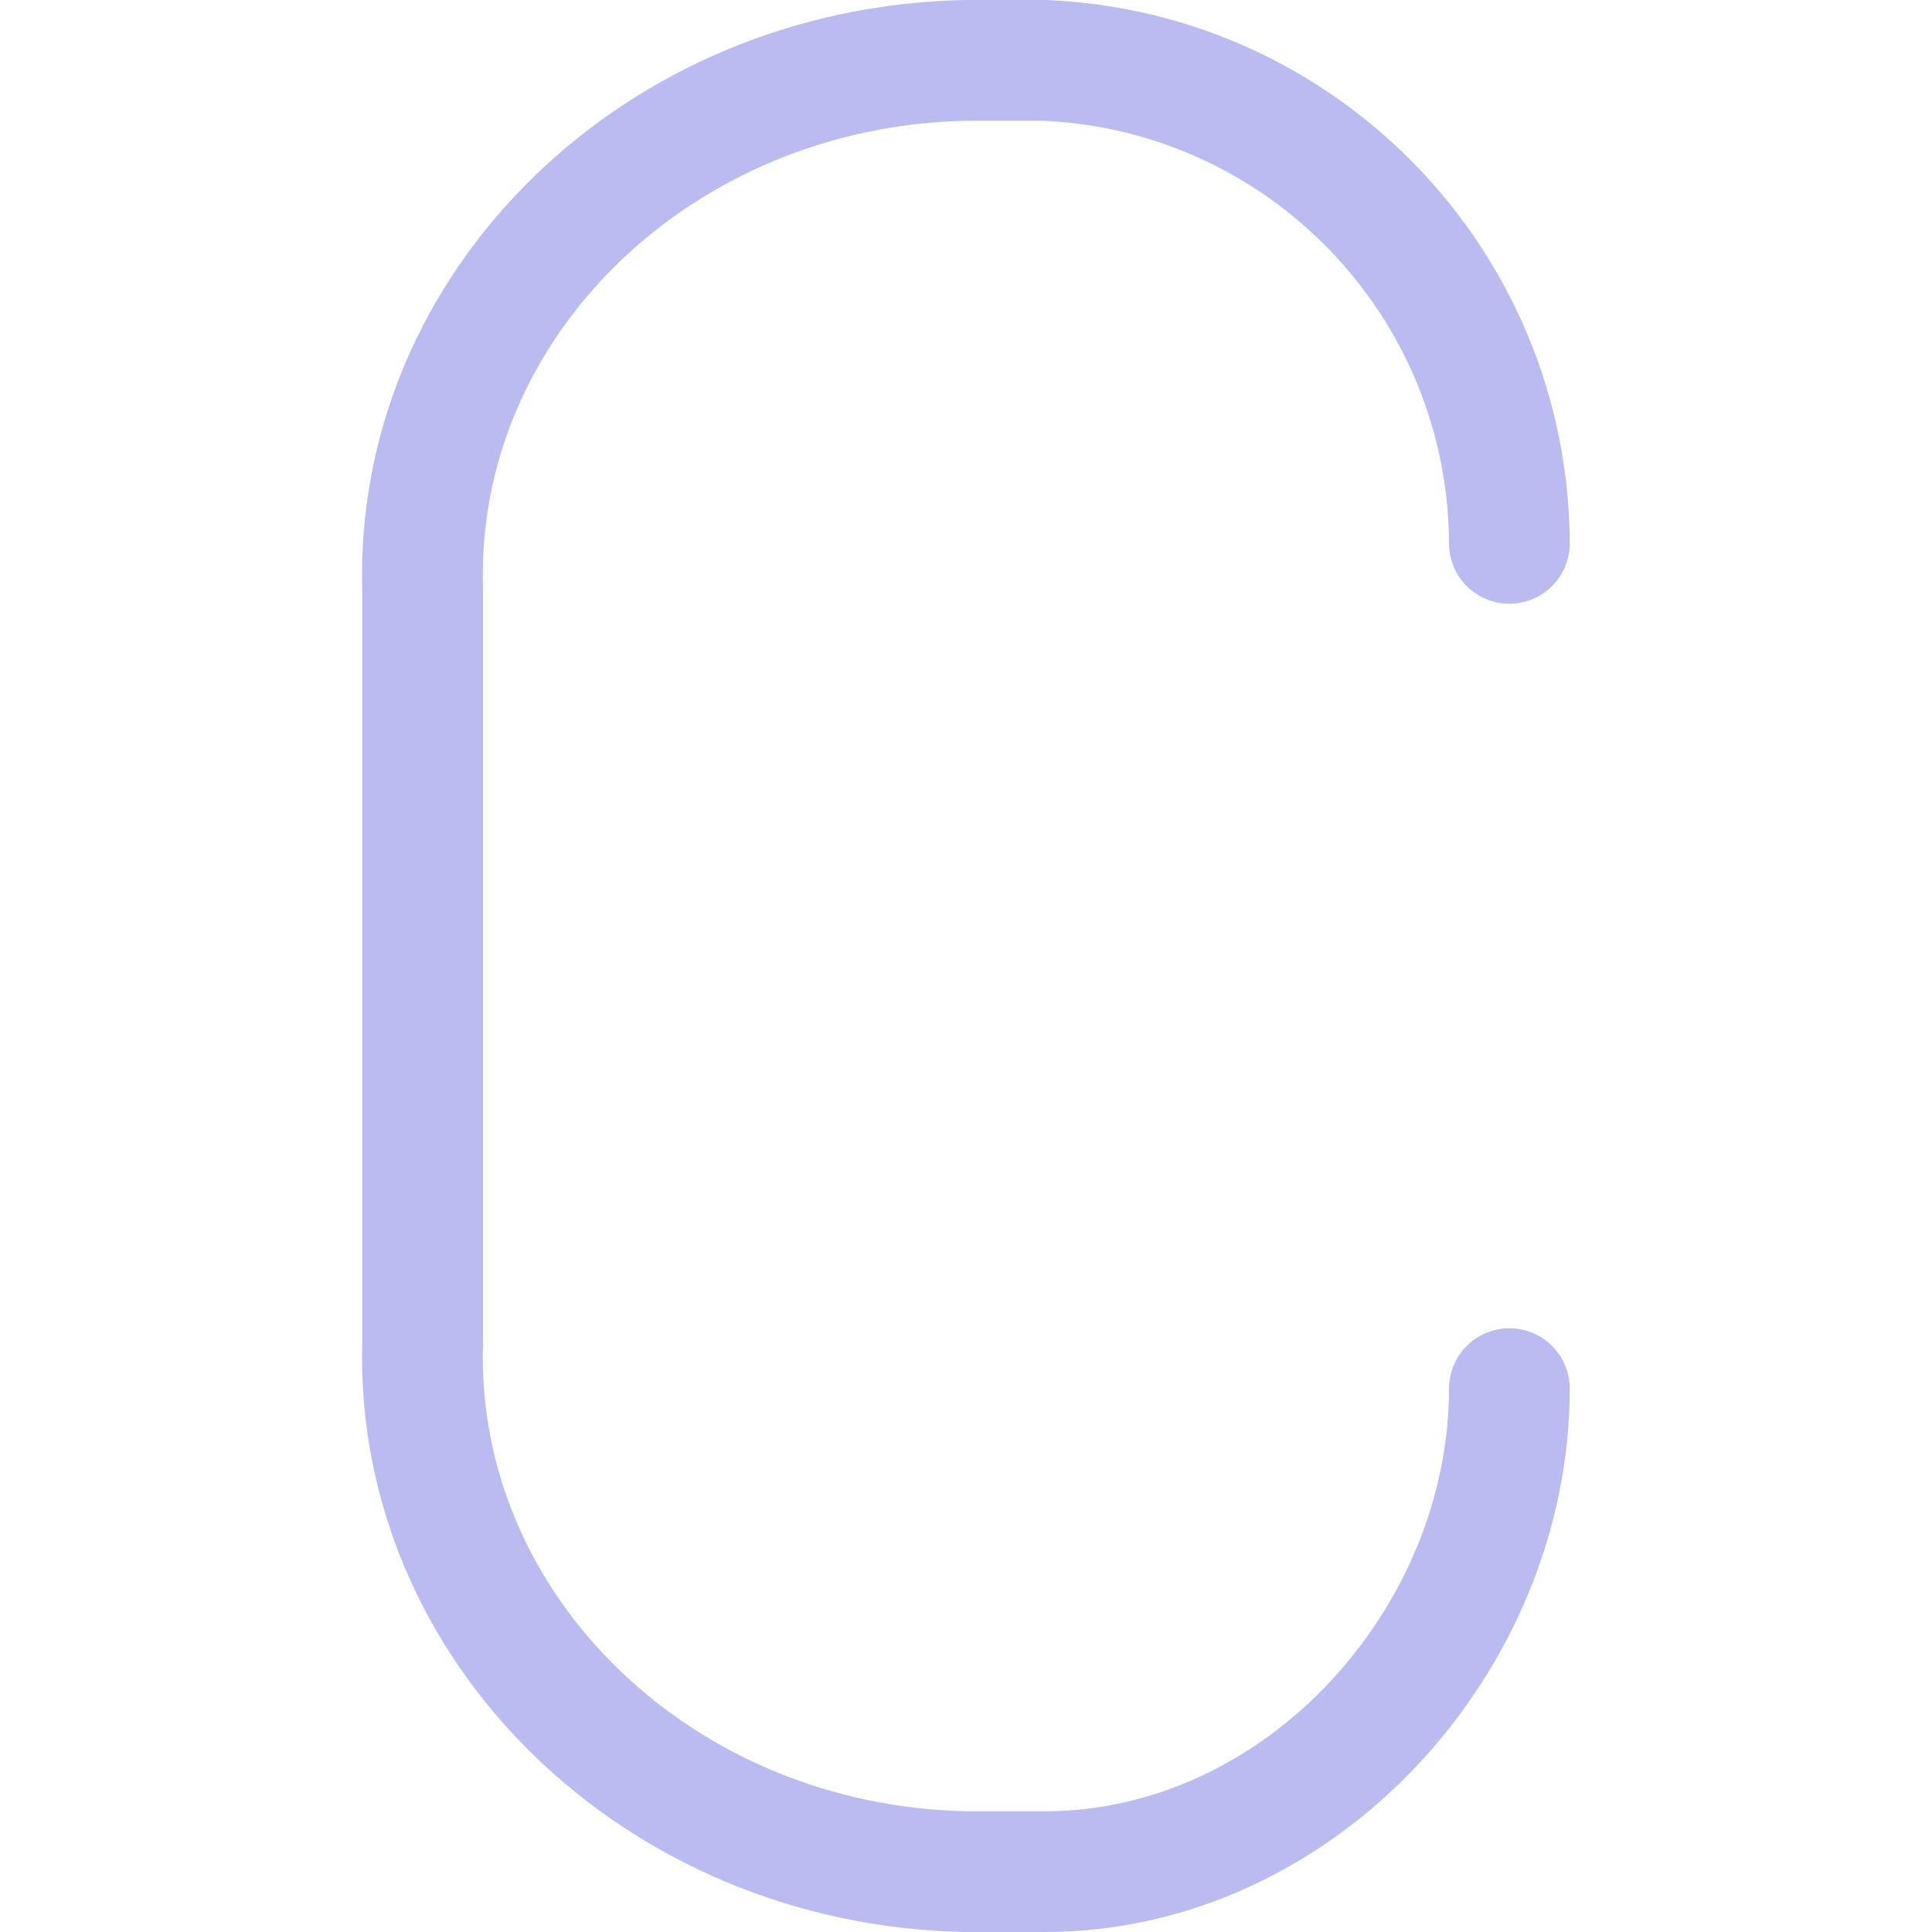
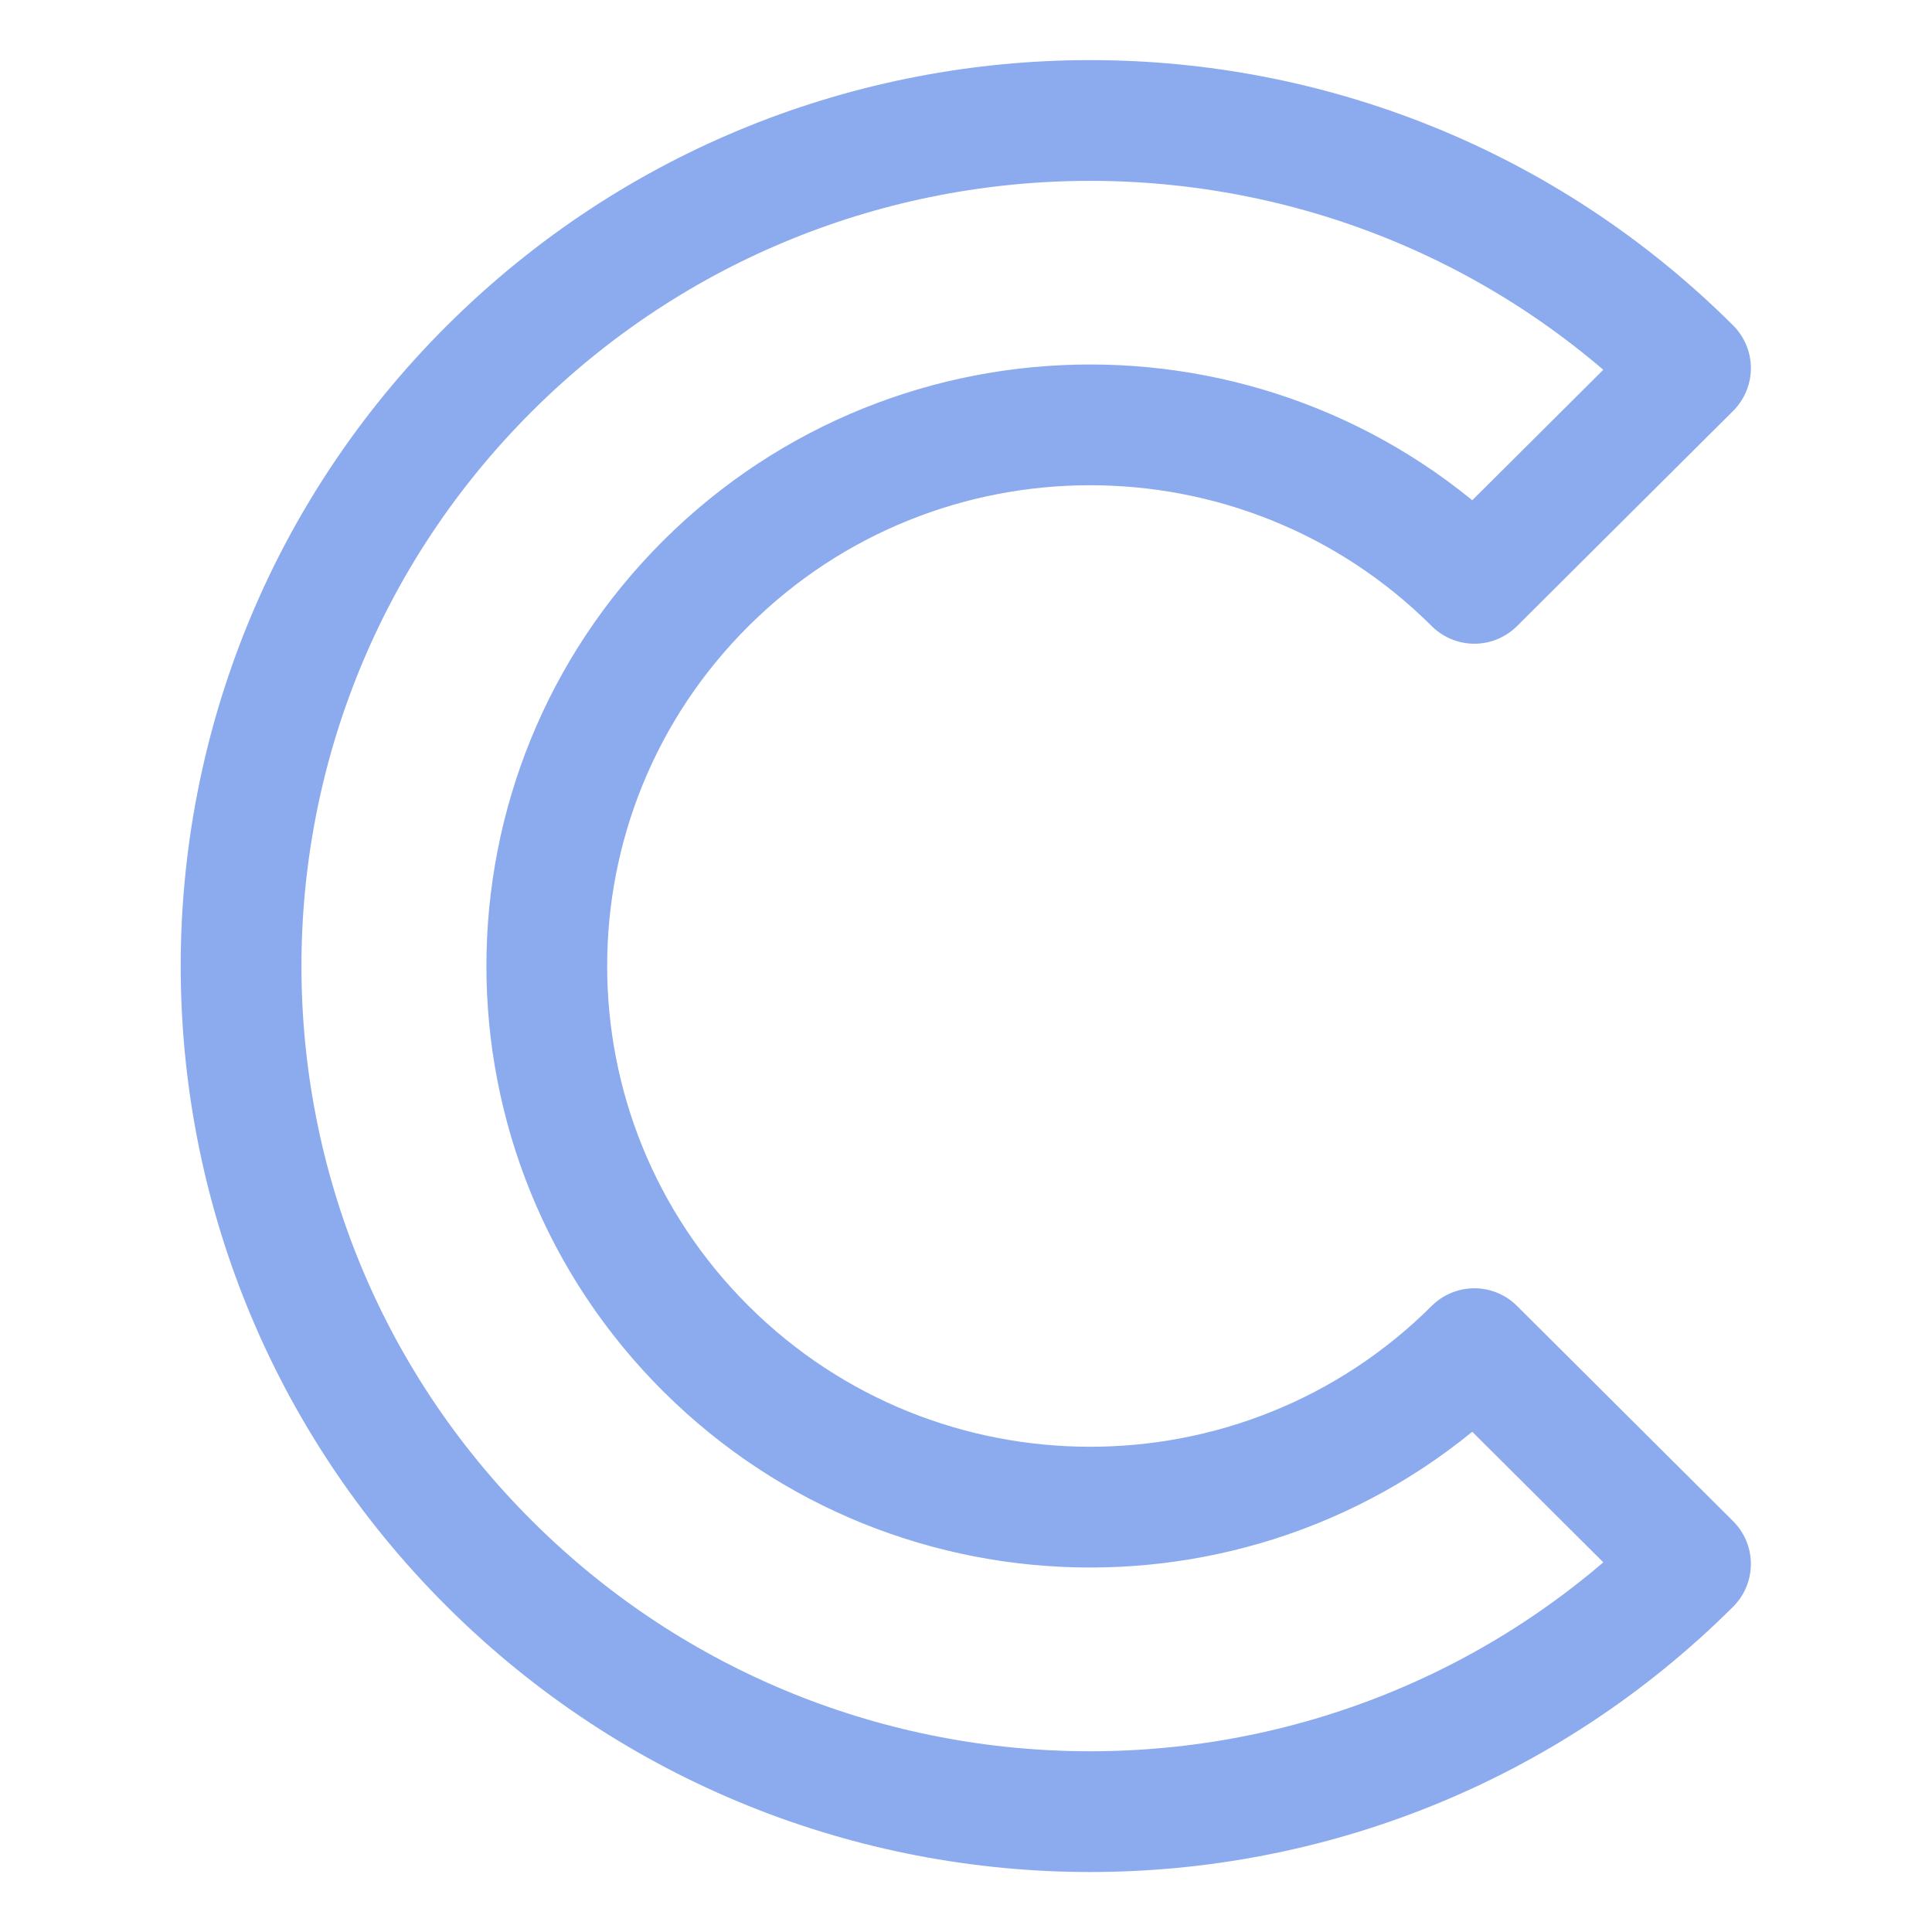
<svg xmlns="http://www.w3.org/2000/svg" width="16" height="16" viewBox="0 0 16 16">
-   <path fill="none" stroke="#babbf1" stroke-linecap="round" stroke-linejoin="round" d="M12.5 4.5a4.02 4.02 0 00-3.85-4H8C5.45.55 3.43 2.52 3.5 4.88v6.24c-.07 2.36 1.95 4.33 4.5 4.38h.65c2.12 0 3.85-1.92 3.85-4" />
+   <path fill="none" stroke="#8caaee" stroke-linecap="round" stroke-linejoin="round" d="m 4.056,12.952 c 2.746,2.735 7.198,2.735 9.944,0 l -1.79,-1.783 c -1.757,1.75 -4.607,1.75 -6.364,0 -1.757,-1.75 -1.757,-4.588 0,-6.338 1.757,-1.75 4.607,-1.75 6.364,0 l 0.895,-0.891 0.895,-0.891 c -2.746,-2.735 -7.198,-2.735 -9.944,0 -2.746,2.735 -2.746,7.169 2e-7,9.903 z" clip-rule="evenodd" />
</svg>
